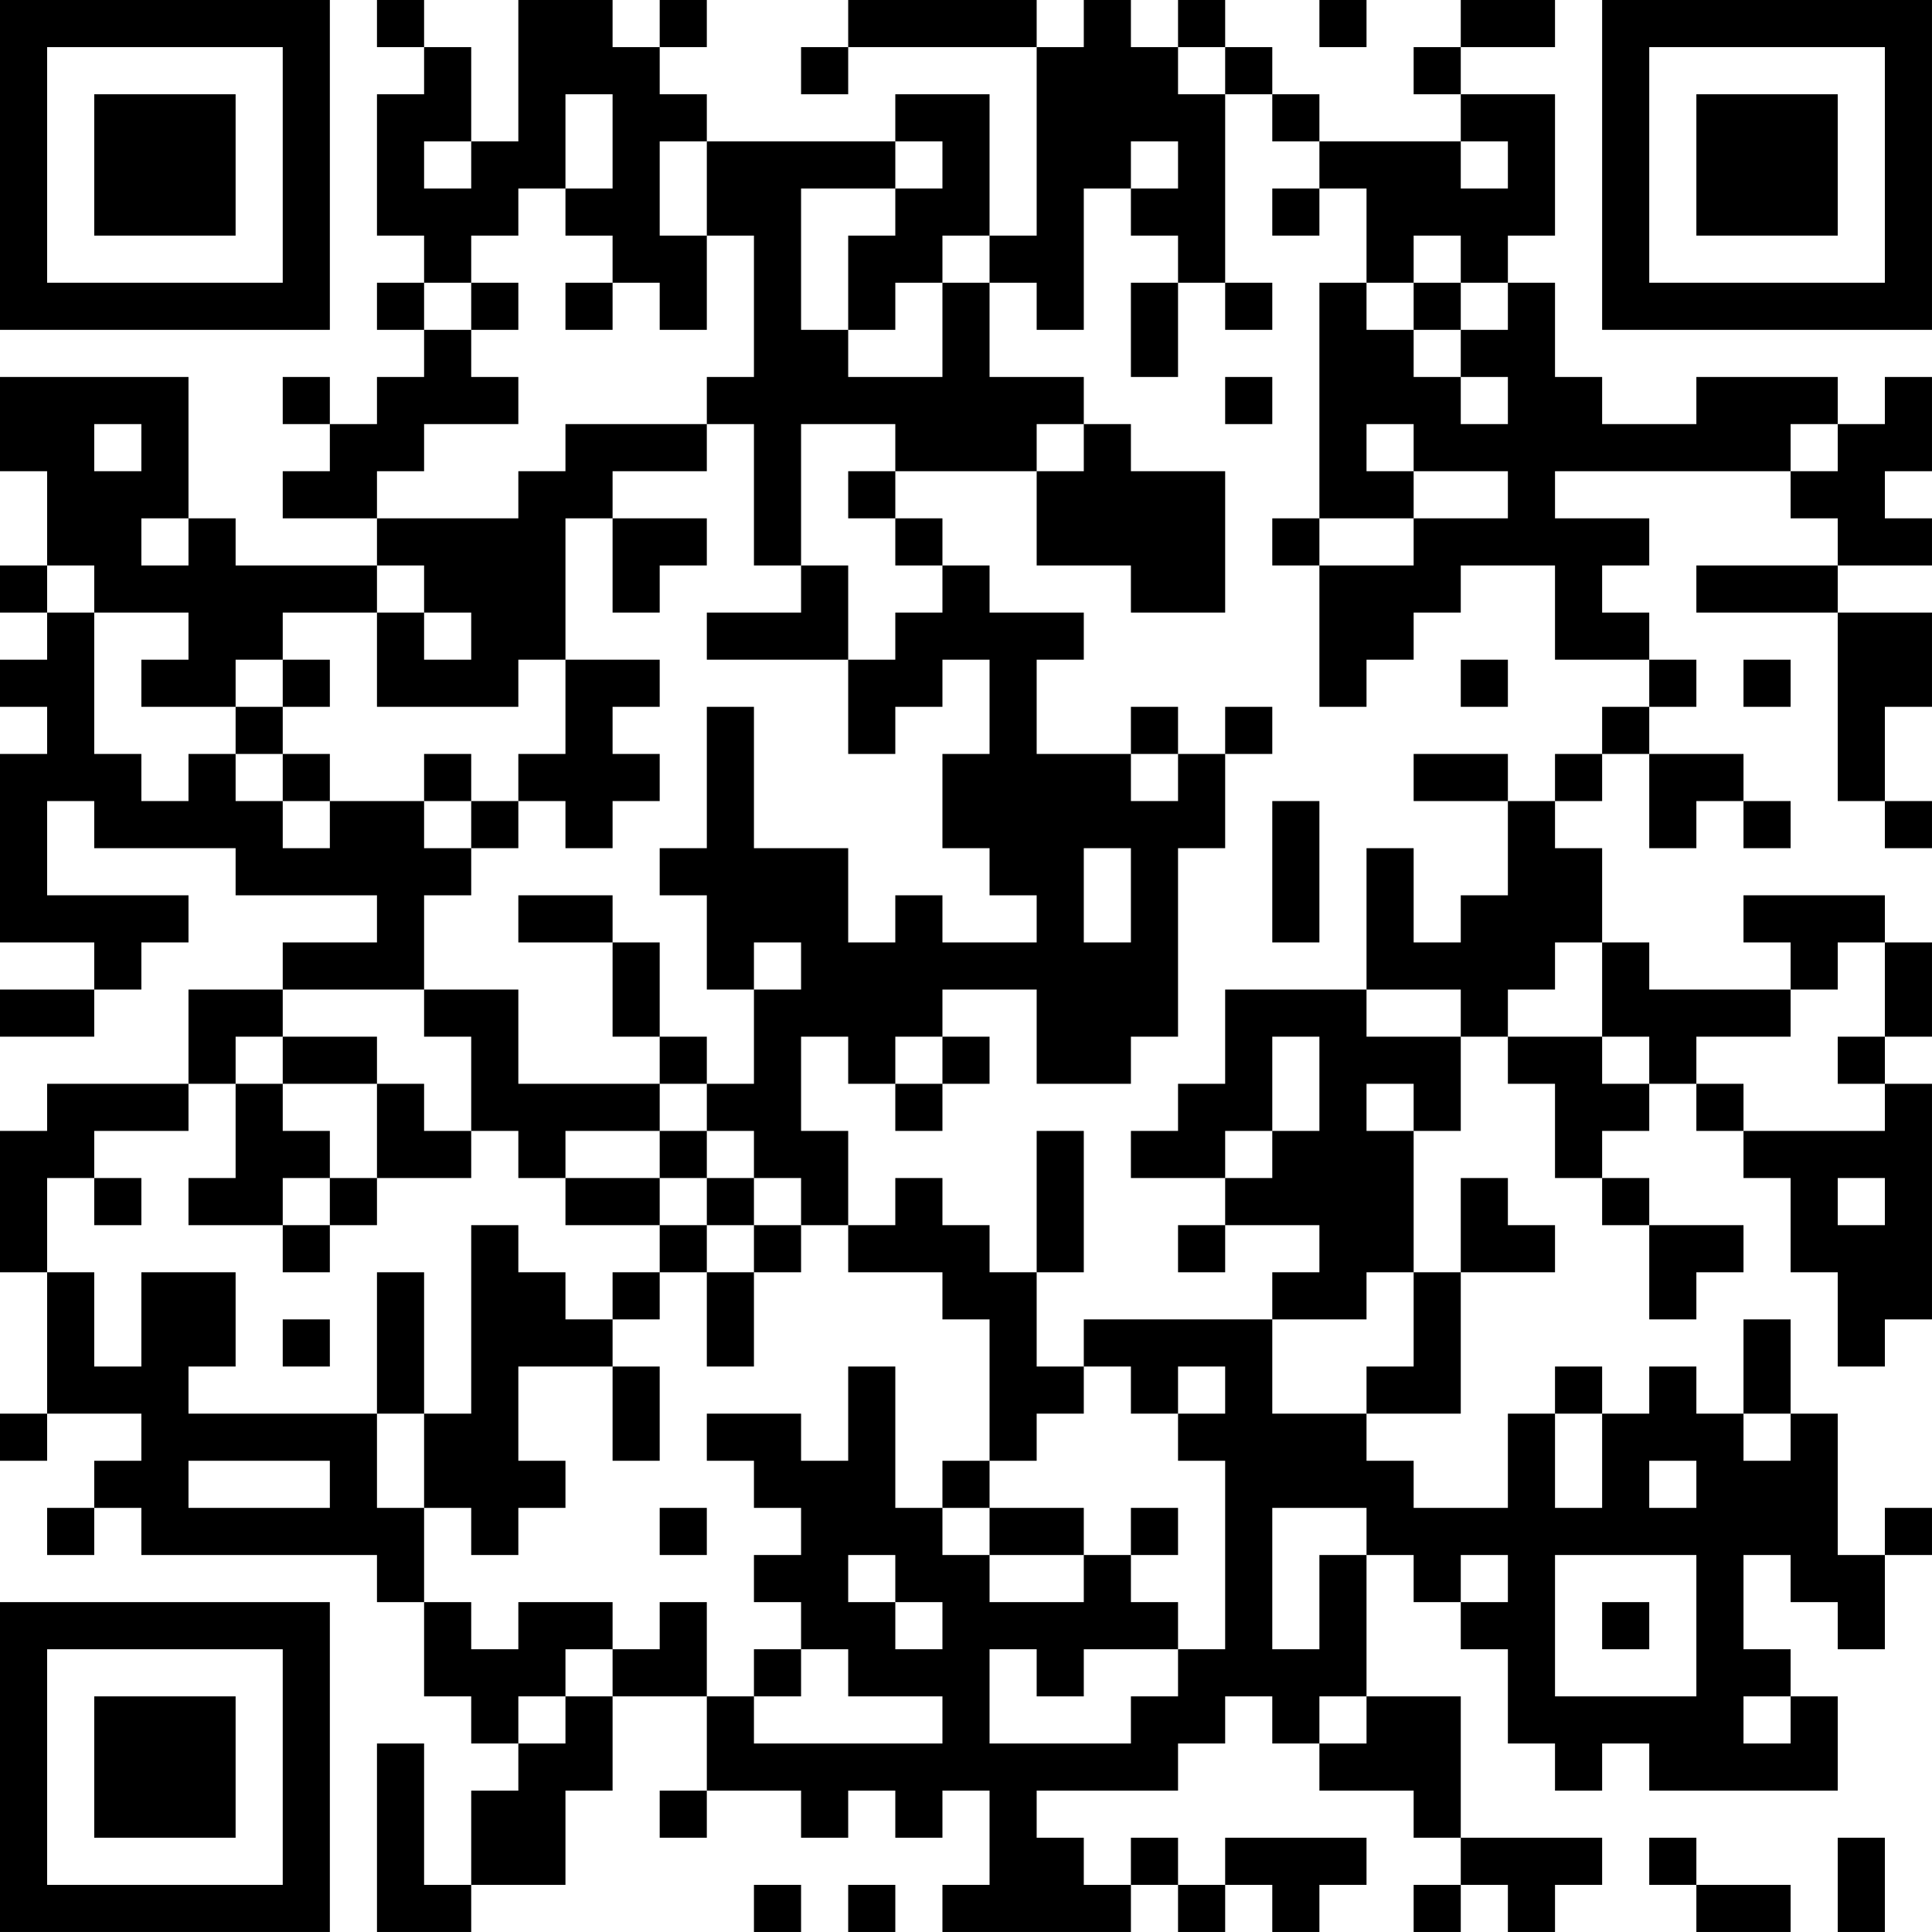
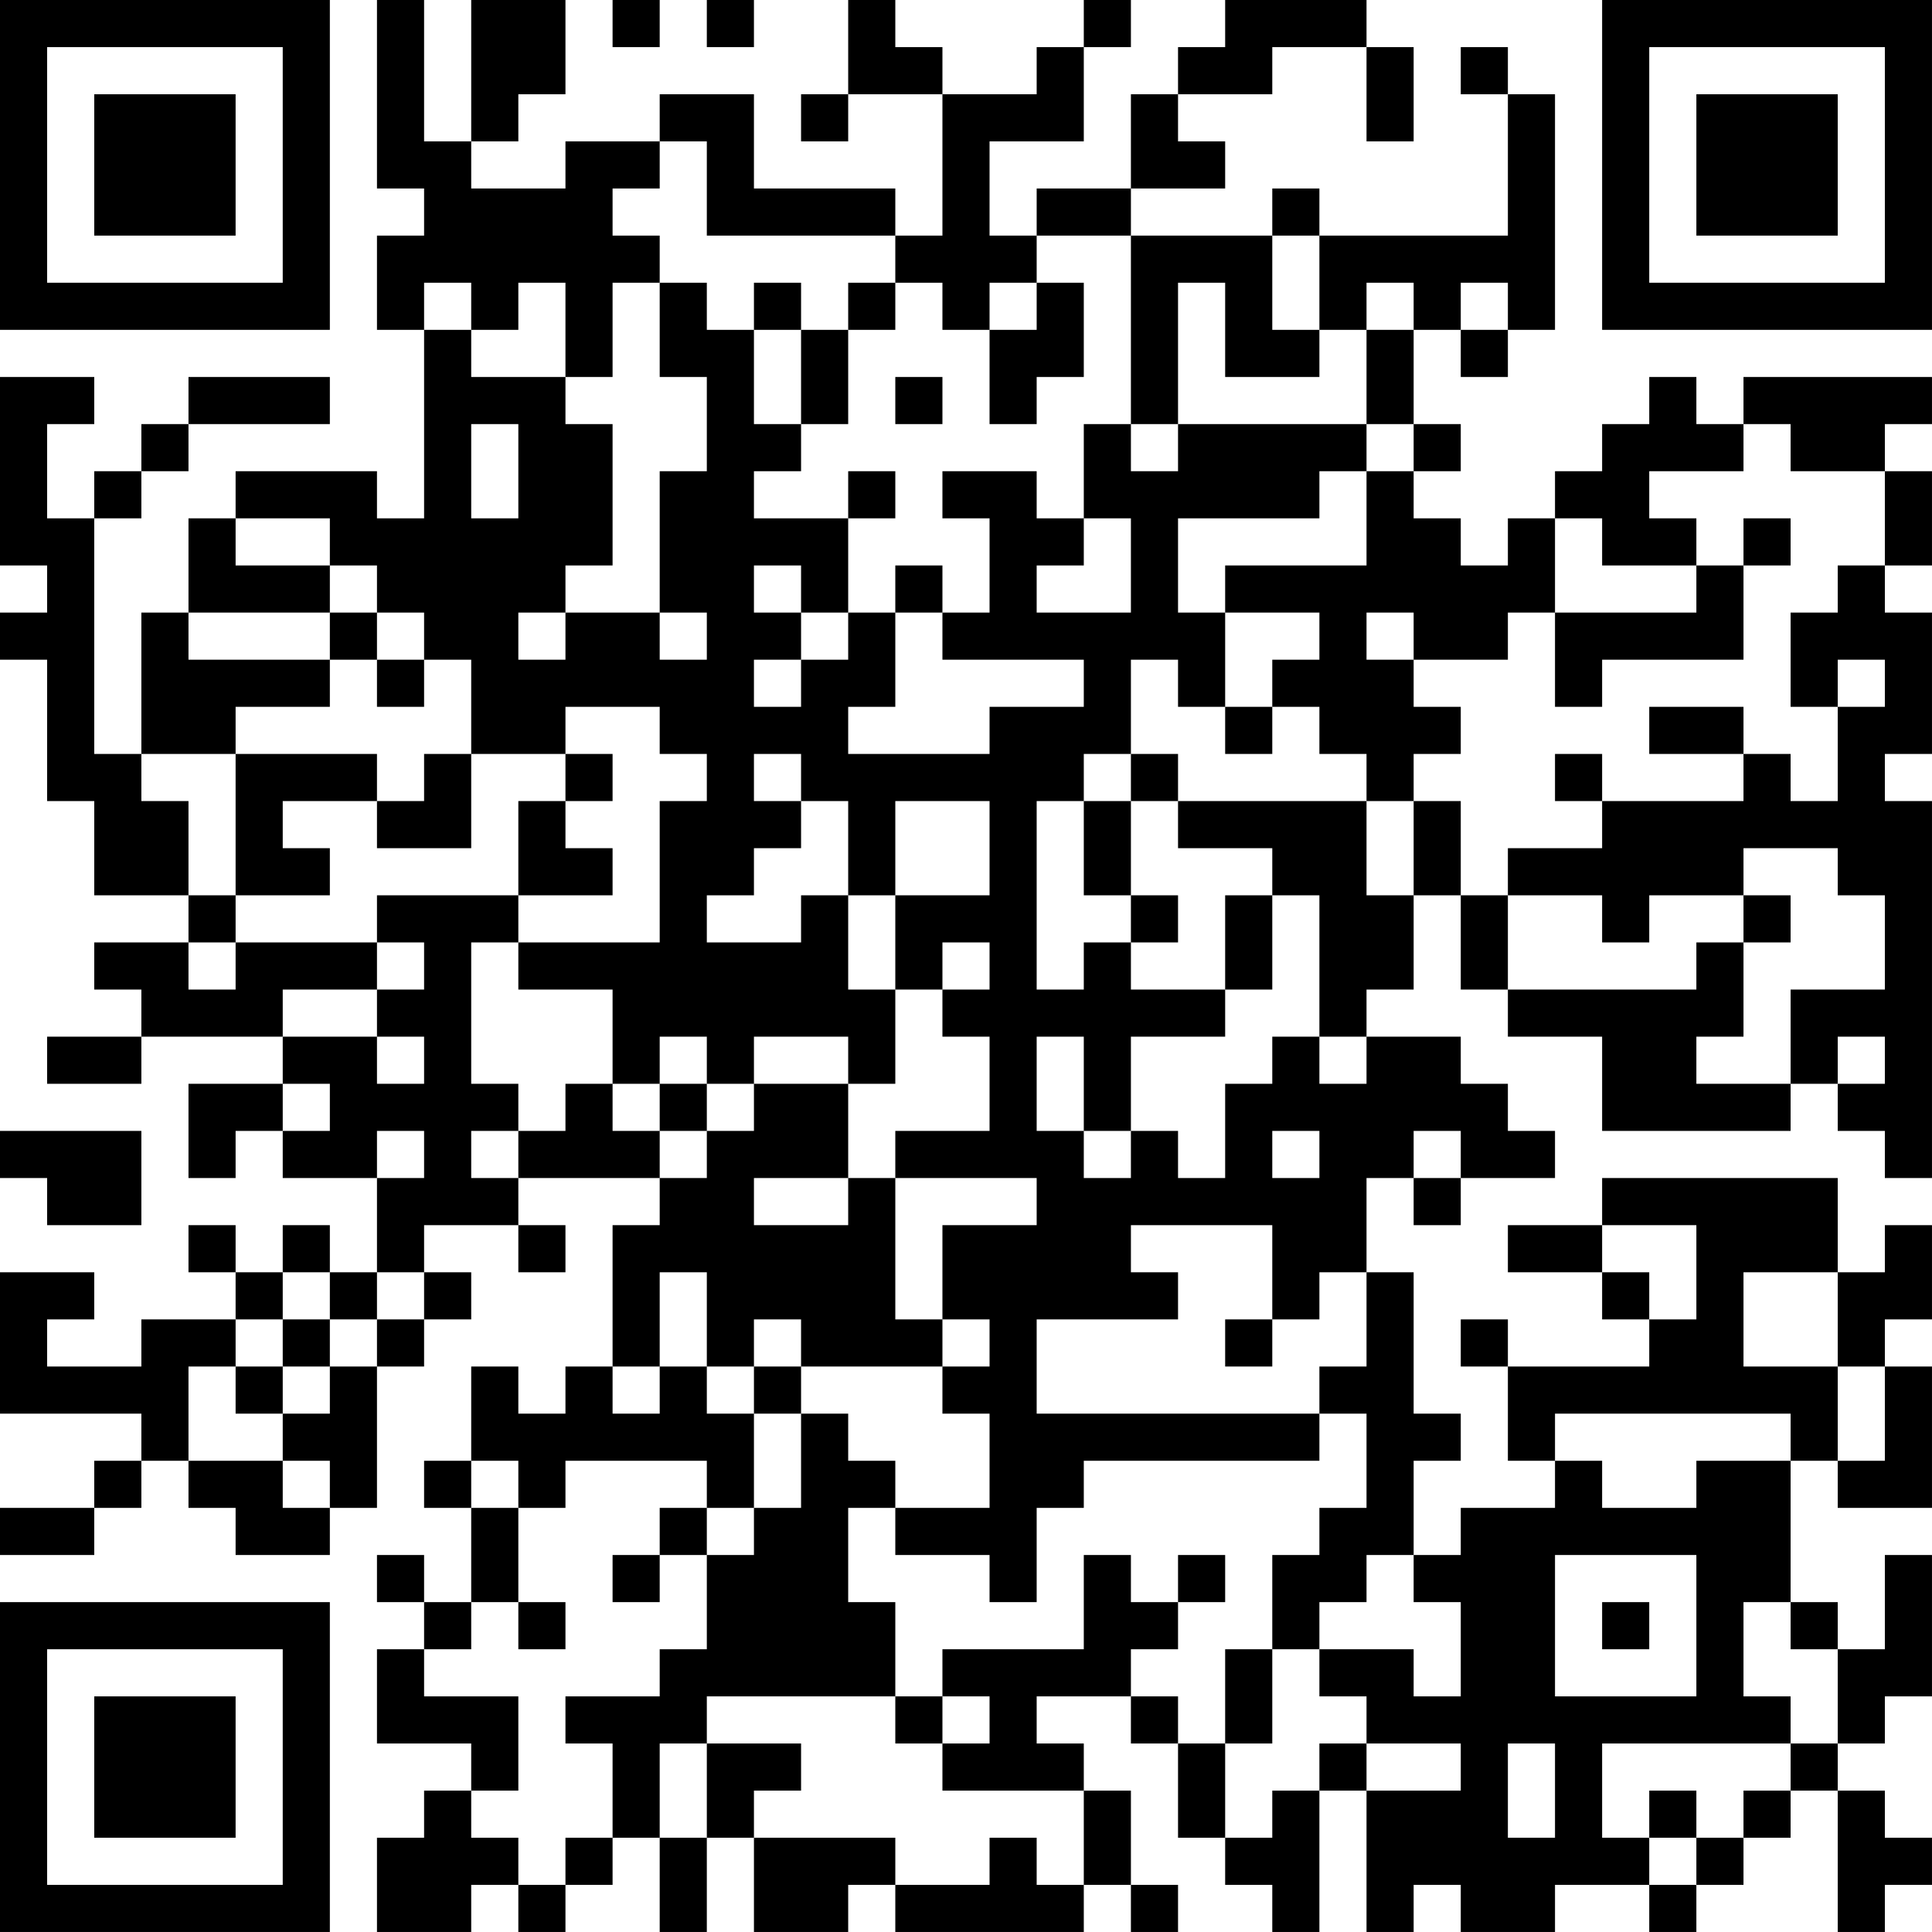
<svg xmlns="http://www.w3.org/2000/svg" version="1.1" width="500" height="500" viewBox="0 0 500 500">
  <rect x="0" y="0" width="500" height="500" fill="#ffffff" />
  <g transform="scale(12.195)">
    <g transform="translate(0,0)">
-       <path fill-rule="evenodd" d="M8 0L8 1L9 1L9 2L8 2L8 5L9 5L9 6L8 6L8 7L9 7L9 8L8 8L8 9L7 9L7 8L6 8L6 9L7 9L7 10L6 10L6 11L8 11L8 12L5 12L5 11L4 11L4 8L0 8L0 10L1 10L1 12L0 12L0 13L1 13L1 14L0 14L0 15L1 15L1 16L0 16L0 20L2 20L2 21L0 21L0 22L2 22L2 21L3 21L3 20L4 20L4 19L1 19L1 17L2 17L2 18L5 18L5 19L8 19L8 20L6 20L6 21L4 21L4 23L1 23L1 24L0 24L0 27L1 27L1 30L0 30L0 31L1 31L1 30L3 30L3 31L2 31L2 32L1 32L1 33L2 33L2 32L3 32L3 33L8 33L8 34L9 34L9 36L10 36L10 37L11 37L11 38L10 38L10 40L9 40L9 37L8 37L8 41L10 41L10 40L12 40L12 38L13 38L13 36L15 36L15 38L14 38L14 39L15 39L15 38L17 38L17 39L18 39L18 38L19 38L19 39L20 39L20 38L21 38L21 40L20 40L20 41L24 41L24 40L25 40L25 41L26 41L26 40L27 40L27 41L28 41L28 40L29 40L29 39L26 39L26 40L25 40L25 39L24 39L24 40L23 40L23 39L22 39L22 38L25 38L25 37L26 37L26 36L27 36L27 37L28 37L28 38L30 38L30 39L31 39L31 40L30 40L30 41L31 41L31 40L32 40L32 41L33 41L33 40L34 40L34 39L31 39L31 36L29 36L29 33L30 33L30 34L31 34L31 35L32 35L32 37L33 37L33 38L34 38L34 37L35 37L35 38L39 38L39 36L38 36L38 35L37 35L37 33L38 33L38 34L39 34L39 35L40 35L40 33L41 33L41 32L40 32L40 33L39 33L39 30L38 30L38 28L37 28L37 30L36 30L36 29L35 29L35 30L34 30L34 29L33 29L33 30L32 30L32 32L30 32L30 31L29 31L29 30L31 30L31 27L33 27L33 26L32 26L32 25L31 25L31 27L30 27L30 24L31 24L31 22L32 22L32 23L33 23L33 25L34 25L34 26L35 26L35 28L36 28L36 27L37 27L37 26L35 26L35 25L34 25L34 24L35 24L35 23L36 23L36 24L37 24L37 25L38 25L38 27L39 27L39 29L40 29L40 28L41 28L41 23L40 23L40 22L41 22L41 20L40 20L40 19L37 19L37 20L38 20L38 21L35 21L35 20L34 20L34 18L33 18L33 17L34 17L34 16L35 16L35 18L36 18L36 17L37 17L37 18L38 18L38 17L37 17L37 16L35 16L35 15L36 15L36 14L35 14L35 13L34 13L34 12L35 12L35 11L33 11L33 10L38 10L38 11L39 11L39 12L36 12L36 13L39 13L39 17L40 17L40 18L41 18L41 17L40 17L40 15L41 15L41 13L39 13L39 12L41 12L41 11L40 11L40 10L41 10L41 8L40 8L40 9L39 9L39 8L36 8L36 9L34 9L34 8L33 8L33 6L32 6L32 5L33 5L33 2L31 2L31 1L33 1L33 0L31 0L31 1L30 1L30 2L31 2L31 3L28 3L28 2L27 2L27 1L26 1L26 0L25 0L25 1L24 1L24 0L23 0L23 1L22 1L22 0L18 0L18 1L17 1L17 2L18 2L18 1L22 1L22 5L21 5L21 2L19 2L19 3L15 3L15 2L14 2L14 1L15 1L15 0L14 0L14 1L13 1L13 0L11 0L11 3L10 3L10 1L9 1L9 0ZM28 0L28 1L29 1L29 0ZM25 1L25 2L26 2L26 6L25 6L25 5L24 5L24 4L25 4L25 3L24 3L24 4L23 4L23 7L22 7L22 6L21 6L21 5L20 5L20 6L19 6L19 7L18 7L18 5L19 5L19 4L20 4L20 3L19 3L19 4L17 4L17 7L18 7L18 8L20 8L20 6L21 6L21 8L23 8L23 9L22 9L22 10L19 10L19 9L17 9L17 12L16 12L16 9L15 9L15 8L16 8L16 5L15 5L15 3L14 3L14 5L15 5L15 7L14 7L14 6L13 6L13 5L12 5L12 4L13 4L13 2L12 2L12 4L11 4L11 5L10 5L10 6L9 6L9 7L10 7L10 8L11 8L11 9L9 9L9 10L8 10L8 11L11 11L11 10L12 10L12 9L15 9L15 10L13 10L13 11L12 11L12 14L11 14L11 15L8 15L8 13L9 13L9 14L10 14L10 13L9 13L9 12L8 12L8 13L6 13L6 14L5 14L5 15L3 15L3 14L4 14L4 13L2 13L2 12L1 12L1 13L2 13L2 16L3 16L3 17L4 17L4 16L5 16L5 17L6 17L6 18L7 18L7 17L9 17L9 18L10 18L10 19L9 19L9 21L6 21L6 22L5 22L5 23L4 23L4 24L2 24L2 25L1 25L1 27L2 27L2 29L3 29L3 27L5 27L5 29L4 29L4 30L8 30L8 32L9 32L9 34L10 34L10 35L11 35L11 34L13 34L13 35L12 35L12 36L11 36L11 37L12 37L12 36L13 36L13 35L14 35L14 34L15 34L15 36L16 36L16 37L20 37L20 36L18 36L18 35L17 35L17 34L16 34L16 33L17 33L17 32L16 32L16 31L15 31L15 30L17 30L17 31L18 31L18 29L19 29L19 32L20 32L20 33L21 33L21 34L23 34L23 33L24 33L24 34L25 34L25 35L23 35L23 36L22 36L22 35L21 35L21 37L24 37L24 36L25 36L25 35L26 35L26 31L25 31L25 30L26 30L26 29L25 29L25 30L24 30L24 29L23 29L23 28L27 28L27 30L29 30L29 29L30 29L30 27L29 27L29 28L27 28L27 27L28 27L28 26L26 26L26 25L27 25L27 24L28 24L28 22L27 22L27 24L26 24L26 25L24 25L24 24L25 24L25 23L26 23L26 21L29 21L29 22L31 22L31 21L29 21L29 18L30 18L30 20L31 20L31 19L32 19L32 17L33 17L33 16L34 16L34 15L35 15L35 14L33 14L33 12L31 12L31 13L30 13L30 14L29 14L29 15L28 15L28 12L30 12L30 11L32 11L32 10L30 10L30 9L29 9L29 10L30 10L30 11L28 11L28 6L29 6L29 7L30 7L30 8L31 8L31 9L32 9L32 8L31 8L31 7L32 7L32 6L31 6L31 5L30 5L30 6L29 6L29 4L28 4L28 3L27 3L27 2L26 2L26 1ZM9 3L9 4L10 4L10 3ZM31 3L31 4L32 4L32 3ZM27 4L27 5L28 5L28 4ZM10 6L10 7L11 7L11 6ZM12 6L12 7L13 7L13 6ZM24 6L24 8L25 8L25 6ZM26 6L26 7L27 7L27 6ZM30 6L30 7L31 7L31 6ZM26 8L26 9L27 9L27 8ZM2 9L2 10L3 10L3 9ZM23 9L23 10L22 10L22 12L24 12L24 13L26 13L26 10L24 10L24 9ZM38 9L38 10L39 10L39 9ZM18 10L18 11L19 11L19 12L20 12L20 13L19 13L19 14L18 14L18 12L17 12L17 13L15 13L15 14L18 14L18 16L19 16L19 15L20 15L20 14L21 14L21 16L20 16L20 18L21 18L21 19L22 19L22 20L20 20L20 19L19 19L19 20L18 20L18 18L16 18L16 15L15 15L15 18L14 18L14 19L15 19L15 21L16 21L16 23L15 23L15 22L14 22L14 20L13 20L13 19L11 19L11 20L13 20L13 22L14 22L14 23L11 23L11 21L9 21L9 22L10 22L10 24L9 24L9 23L8 23L8 22L6 22L6 23L5 23L5 25L4 25L4 26L6 26L6 27L7 27L7 26L8 26L8 25L10 25L10 24L11 24L11 25L12 25L12 26L14 26L14 27L13 27L13 28L12 28L12 27L11 27L11 26L10 26L10 30L9 30L9 27L8 27L8 30L9 30L9 32L10 32L10 33L11 33L11 32L12 32L12 31L11 31L11 29L13 29L13 31L14 31L14 29L13 29L13 28L14 28L14 27L15 27L15 29L16 29L16 27L17 27L17 26L18 26L18 27L20 27L20 28L21 28L21 31L20 31L20 32L21 32L21 33L23 33L23 32L21 32L21 31L22 31L22 30L23 30L23 29L22 29L22 27L23 27L23 24L22 24L22 27L21 27L21 26L20 26L20 25L19 25L19 26L18 26L18 24L17 24L17 22L18 22L18 23L19 23L19 24L20 24L20 23L21 23L21 22L20 22L20 21L22 21L22 23L24 23L24 22L25 22L25 18L26 18L26 16L27 16L27 15L26 15L26 16L25 16L25 15L24 15L24 16L22 16L22 14L23 14L23 13L21 13L21 12L20 12L20 11L19 11L19 10ZM3 11L3 12L4 12L4 11ZM13 11L13 13L14 13L14 12L15 12L15 11ZM27 11L27 12L28 12L28 11ZM6 14L6 15L5 15L5 16L6 16L6 17L7 17L7 16L6 16L6 15L7 15L7 14ZM12 14L12 16L11 16L11 17L10 17L10 16L9 16L9 17L10 17L10 18L11 18L11 17L12 17L12 18L13 18L13 17L14 17L14 16L13 16L13 15L14 15L14 14ZM31 14L31 15L32 15L32 14ZM37 14L37 15L38 15L38 14ZM24 16L24 17L25 17L25 16ZM30 16L30 17L32 17L32 16ZM27 17L27 20L28 20L28 17ZM23 18L23 20L24 20L24 18ZM16 20L16 21L17 21L17 20ZM33 20L33 21L32 21L32 22L34 22L34 23L35 23L35 22L34 22L34 20ZM39 20L39 21L38 21L38 22L36 22L36 23L37 23L37 24L40 24L40 23L39 23L39 22L40 22L40 20ZM19 22L19 23L20 23L20 22ZM6 23L6 24L7 24L7 25L6 25L6 26L7 26L7 25L8 25L8 23ZM14 23L14 24L12 24L12 25L14 25L14 26L15 26L15 27L16 27L16 26L17 26L17 25L16 25L16 24L15 24L15 23ZM29 23L29 24L30 24L30 23ZM14 24L14 25L15 25L15 26L16 26L16 25L15 25L15 24ZM2 25L2 26L3 26L3 25ZM39 25L39 26L40 26L40 25ZM25 26L25 27L26 27L26 26ZM6 28L6 29L7 29L7 28ZM33 30L33 32L34 32L34 30ZM37 30L37 31L38 31L38 30ZM4 31L4 32L7 32L7 31ZM35 31L35 32L36 32L36 31ZM14 32L14 33L15 33L15 32ZM24 32L24 33L25 33L25 32ZM27 32L27 35L28 35L28 33L29 33L29 32ZM18 33L18 34L19 34L19 35L20 35L20 34L19 34L19 33ZM31 33L31 34L32 34L32 33ZM33 33L33 36L36 36L36 33ZM34 34L34 35L35 35L35 34ZM16 35L16 36L17 36L17 35ZM28 36L28 37L29 37L29 36ZM37 36L37 37L38 37L38 36ZM35 39L35 40L36 40L36 41L38 41L38 40L36 40L36 39ZM39 39L39 41L40 41L40 39ZM16 40L16 41L17 41L17 40ZM18 40L18 41L19 41L19 40ZM0 0L0 7L7 7L7 0ZM1 1L1 6L6 6L6 1ZM2 2L2 5L5 5L5 2ZM41 0L34 0L34 7L41 7ZM40 1L35 1L35 6L40 6ZM39 2L36 2L36 5L39 5ZM0 41L7 41L7 34L0 34ZM1 40L6 40L6 35L1 35ZM2 39L5 39L5 36L2 36Z" fill="#000000" />
+       <path fill-rule="evenodd" d="M8 0L8 4L9 4L9 5L8 5L8 7L9 7L9 11L8 11L8 10L5 10L5 11L4 11L4 13L3 13L3 16L2 16L2 11L3 11L3 10L4 10L4 9L7 9L7 8L4 8L4 9L3 9L3 10L2 10L2 11L1 11L1 9L2 9L2 8L0 8L0 12L1 12L1 13L0 13L0 14L1 14L1 17L2 17L2 19L4 19L4 20L2 20L2 21L3 21L3 22L1 22L1 23L3 23L3 22L6 22L6 23L4 23L4 25L5 25L5 24L6 24L6 25L8 25L8 27L7 27L7 26L6 26L6 27L5 27L5 26L4 26L4 27L5 27L5 28L3 28L3 29L1 29L1 28L2 28L2 27L0 27L0 30L3 30L3 31L2 31L2 32L0 32L0 33L2 33L2 32L3 32L3 31L4 31L4 32L5 32L5 33L7 33L7 32L8 32L8 29L9 29L9 28L10 28L10 27L9 27L9 26L11 26L11 27L12 27L12 26L11 26L11 25L14 25L14 26L13 26L13 29L12 29L12 30L11 30L11 29L10 29L10 31L9 31L9 32L10 32L10 34L9 34L9 33L8 33L8 34L9 34L9 35L8 35L8 37L10 37L10 38L9 38L9 39L8 39L8 41L10 41L10 40L11 40L11 41L12 41L12 40L13 40L13 39L14 39L14 41L15 41L15 39L16 39L16 41L18 41L18 40L19 40L19 41L23 41L23 40L24 40L24 41L25 41L25 40L24 40L24 38L23 38L23 37L22 37L22 36L24 36L24 37L25 37L25 39L26 39L26 40L27 40L27 41L28 41L28 38L29 38L29 41L30 41L30 40L31 40L31 41L33 41L33 40L35 40L35 41L36 41L36 40L37 40L37 39L38 39L38 38L39 38L39 41L40 41L40 40L41 40L41 39L40 39L40 38L39 38L39 37L40 37L40 36L41 36L41 33L40 33L40 35L39 35L39 34L38 34L38 31L39 31L39 32L41 32L41 29L40 29L40 28L41 28L41 26L40 26L40 27L39 27L39 25L34 25L34 26L32 26L32 27L34 27L34 28L35 28L35 29L32 29L32 28L31 28L31 29L32 29L32 31L33 31L33 32L31 32L31 33L30 33L30 31L31 31L31 30L30 30L30 27L29 27L29 25L30 25L30 26L31 26L31 25L33 25L33 24L32 24L32 23L31 23L31 22L29 22L29 21L30 21L30 19L31 19L31 21L32 21L32 22L34 22L34 24L38 24L38 23L39 23L39 24L40 24L40 25L41 25L41 17L40 17L40 16L41 16L41 13L40 13L40 12L41 12L41 10L40 10L40 9L41 9L41 8L37 8L37 9L36 9L36 8L35 8L35 9L34 9L34 10L33 10L33 11L32 11L32 12L31 12L31 11L30 11L30 10L31 10L31 9L30 9L30 7L31 7L31 8L32 8L32 7L33 7L33 2L32 2L32 1L31 1L31 2L32 2L32 5L28 5L28 4L27 4L27 5L24 5L24 4L26 4L26 3L25 3L25 2L27 2L27 1L29 1L29 3L30 3L30 1L29 1L29 0L26 0L26 1L25 1L25 2L24 2L24 4L22 4L22 5L21 5L21 3L23 3L23 1L24 1L24 0L23 0L23 1L22 1L22 2L20 2L20 1L19 1L19 0L18 0L18 2L17 2L17 3L18 3L18 2L20 2L20 5L19 5L19 4L16 4L16 2L14 2L14 3L12 3L12 4L10 4L10 3L11 3L11 2L12 2L12 0L10 0L10 3L9 3L9 0ZM13 0L13 1L14 1L14 0ZM15 0L15 1L16 1L16 0ZM14 3L14 4L13 4L13 5L14 5L14 6L13 6L13 8L12 8L12 6L11 6L11 7L10 7L10 6L9 6L9 7L10 7L10 8L12 8L12 9L13 9L13 12L12 12L12 13L11 13L11 14L12 14L12 13L14 13L14 14L15 14L15 13L14 13L14 10L15 10L15 8L14 8L14 6L15 6L15 7L16 7L16 9L17 9L17 10L16 10L16 11L18 11L18 13L17 13L17 12L16 12L16 13L17 13L17 14L16 14L16 15L17 15L17 14L18 14L18 13L19 13L19 15L18 15L18 16L21 16L21 15L23 15L23 14L20 14L20 13L21 13L21 11L20 11L20 10L22 10L22 11L23 11L23 12L22 12L22 13L24 13L24 11L23 11L23 9L24 9L24 10L25 10L25 9L29 9L29 10L28 10L28 11L25 11L25 13L26 13L26 15L25 15L25 14L24 14L24 16L23 16L23 17L22 17L22 21L23 21L23 20L24 20L24 21L26 21L26 22L24 22L24 24L23 24L23 22L22 22L22 24L23 24L23 25L24 25L24 24L25 24L25 25L26 25L26 23L27 23L27 22L28 22L28 23L29 23L29 22L28 22L28 19L27 19L27 18L25 18L25 17L29 17L29 19L30 19L30 17L31 17L31 19L32 19L32 21L36 21L36 20L37 20L37 22L36 22L36 23L38 23L38 21L40 21L40 19L39 19L39 18L37 18L37 19L35 19L35 20L34 20L34 19L32 19L32 18L34 18L34 17L37 17L37 16L38 16L38 17L39 17L39 15L40 15L40 14L39 14L39 15L38 15L38 13L39 13L39 12L40 12L40 10L38 10L38 9L37 9L37 10L35 10L35 11L36 11L36 12L34 12L34 11L33 11L33 13L32 13L32 14L30 14L30 13L29 13L29 14L30 14L30 15L31 15L31 16L30 16L30 17L29 17L29 16L28 16L28 15L27 15L27 14L28 14L28 13L26 13L26 12L29 12L29 10L30 10L30 9L29 9L29 7L30 7L30 6L29 6L29 7L28 7L28 5L27 5L27 7L28 7L28 8L26 8L26 6L25 6L25 9L24 9L24 5L22 5L22 6L21 6L21 7L20 7L20 6L19 6L19 5L15 5L15 3ZM16 6L16 7L17 7L17 9L18 9L18 7L19 7L19 6L18 6L18 7L17 7L17 6ZM22 6L22 7L21 7L21 9L22 9L22 8L23 8L23 6ZM31 6L31 7L32 7L32 6ZM19 8L19 9L20 9L20 8ZM10 9L10 11L11 11L11 9ZM18 10L18 11L19 11L19 10ZM5 11L5 12L7 12L7 13L4 13L4 14L7 14L7 15L5 15L5 16L3 16L3 17L4 17L4 19L5 19L5 20L4 20L4 21L5 21L5 20L8 20L8 21L6 21L6 22L8 22L8 23L9 23L9 22L8 22L8 21L9 21L9 20L8 20L8 19L11 19L11 20L10 20L10 23L11 23L11 24L10 24L10 25L11 25L11 24L12 24L12 23L13 23L13 24L14 24L14 25L15 25L15 24L16 24L16 23L18 23L18 25L16 25L16 26L18 26L18 25L19 25L19 28L20 28L20 29L17 29L17 28L16 28L16 29L15 29L15 27L14 27L14 29L13 29L13 30L14 30L14 29L15 29L15 30L16 30L16 32L15 32L15 31L12 31L12 32L11 32L11 31L10 31L10 32L11 32L11 34L10 34L10 35L9 35L9 36L11 36L11 38L10 38L10 39L11 39L11 40L12 40L12 39L13 39L13 37L12 37L12 36L14 36L14 35L15 35L15 33L16 33L16 32L17 32L17 30L18 30L18 31L19 31L19 32L18 32L18 34L19 34L19 36L15 36L15 37L14 37L14 39L15 39L15 37L17 37L17 38L16 38L16 39L19 39L19 40L21 40L21 39L22 39L22 40L23 40L23 38L20 38L20 37L21 37L21 36L20 36L20 35L23 35L23 33L24 33L24 34L25 34L25 35L24 35L24 36L25 36L25 37L26 37L26 39L27 39L27 38L28 38L28 37L29 37L29 38L31 38L31 37L29 37L29 36L28 36L28 35L30 35L30 36L31 36L31 34L30 34L30 33L29 33L29 34L28 34L28 35L27 35L27 33L28 33L28 32L29 32L29 30L28 30L28 29L29 29L29 27L28 27L28 28L27 28L27 26L24 26L24 27L25 27L25 28L22 28L22 30L28 30L28 31L23 31L23 32L22 32L22 34L21 34L21 33L19 33L19 32L21 32L21 30L20 30L20 29L21 29L21 28L20 28L20 26L22 26L22 25L19 25L19 24L21 24L21 22L20 22L20 21L21 21L21 20L20 20L20 21L19 21L19 19L21 19L21 17L19 17L19 19L18 19L18 17L17 17L17 16L16 16L16 17L17 17L17 18L16 18L16 19L15 19L15 20L17 20L17 19L18 19L18 21L19 21L19 23L18 23L18 22L16 22L16 23L15 23L15 22L14 22L14 23L13 23L13 21L11 21L11 20L14 20L14 17L15 17L15 16L14 16L14 15L12 15L12 16L10 16L10 14L9 14L9 13L8 13L8 12L7 12L7 11ZM37 11L37 12L36 12L36 13L33 13L33 15L34 15L34 14L37 14L37 12L38 12L38 11ZM19 12L19 13L20 13L20 12ZM7 13L7 14L8 14L8 15L9 15L9 14L8 14L8 13ZM26 15L26 16L27 16L27 15ZM35 15L35 16L37 16L37 15ZM5 16L5 19L7 19L7 18L6 18L6 17L8 17L8 18L10 18L10 16L9 16L9 17L8 17L8 16ZM12 16L12 17L11 17L11 19L13 19L13 18L12 18L12 17L13 17L13 16ZM24 16L24 17L23 17L23 19L24 19L24 20L25 20L25 19L24 19L24 17L25 17L25 16ZM33 16L33 17L34 17L34 16ZM26 19L26 21L27 21L27 19ZM37 19L37 20L38 20L38 19ZM39 22L39 23L40 23L40 22ZM6 23L6 24L7 24L7 23ZM14 23L14 24L15 24L15 23ZM0 24L0 25L1 25L1 26L3 26L3 24ZM8 24L8 25L9 25L9 24ZM27 24L27 25L28 25L28 24ZM30 24L30 25L31 25L31 24ZM34 26L34 27L35 27L35 28L36 28L36 26ZM6 27L6 28L5 28L5 29L4 29L4 31L6 31L6 32L7 32L7 31L6 31L6 30L7 30L7 29L8 29L8 28L9 28L9 27L8 27L8 28L7 28L7 27ZM37 27L37 29L39 29L39 31L40 31L40 29L39 29L39 27ZM6 28L6 29L5 29L5 30L6 30L6 29L7 29L7 28ZM26 28L26 29L27 29L27 28ZM16 29L16 30L17 30L17 29ZM33 30L33 31L34 31L34 32L36 32L36 31L38 31L38 30ZM14 32L14 33L13 33L13 34L14 34L14 33L15 33L15 32ZM25 33L25 34L26 34L26 33ZM33 33L33 36L36 36L36 33ZM11 34L11 35L12 35L12 34ZM34 34L34 35L35 35L35 34ZM37 34L37 36L38 36L38 37L34 37L34 39L35 39L35 40L36 40L36 39L37 39L37 38L38 38L38 37L39 37L39 35L38 35L38 34ZM26 35L26 37L27 37L27 35ZM19 36L19 37L20 37L20 36ZM32 37L32 39L33 39L33 37ZM35 38L35 39L36 39L36 38ZM0 0L0 7L7 7L7 0ZM1 1L1 6L6 6L6 1ZM2 2L2 5L5 5L5 2ZM41 0L34 0L34 7L41 7ZM40 1L35 1L35 6L40 6ZM39 2L36 2L36 5L39 5ZM0 41L7 41L7 34L0 34ZM1 40L6 40L6 35L1 35ZM2 39L5 39L5 36L2 36Z" fill="#000000" />
    </g>
  </g>
</svg>
